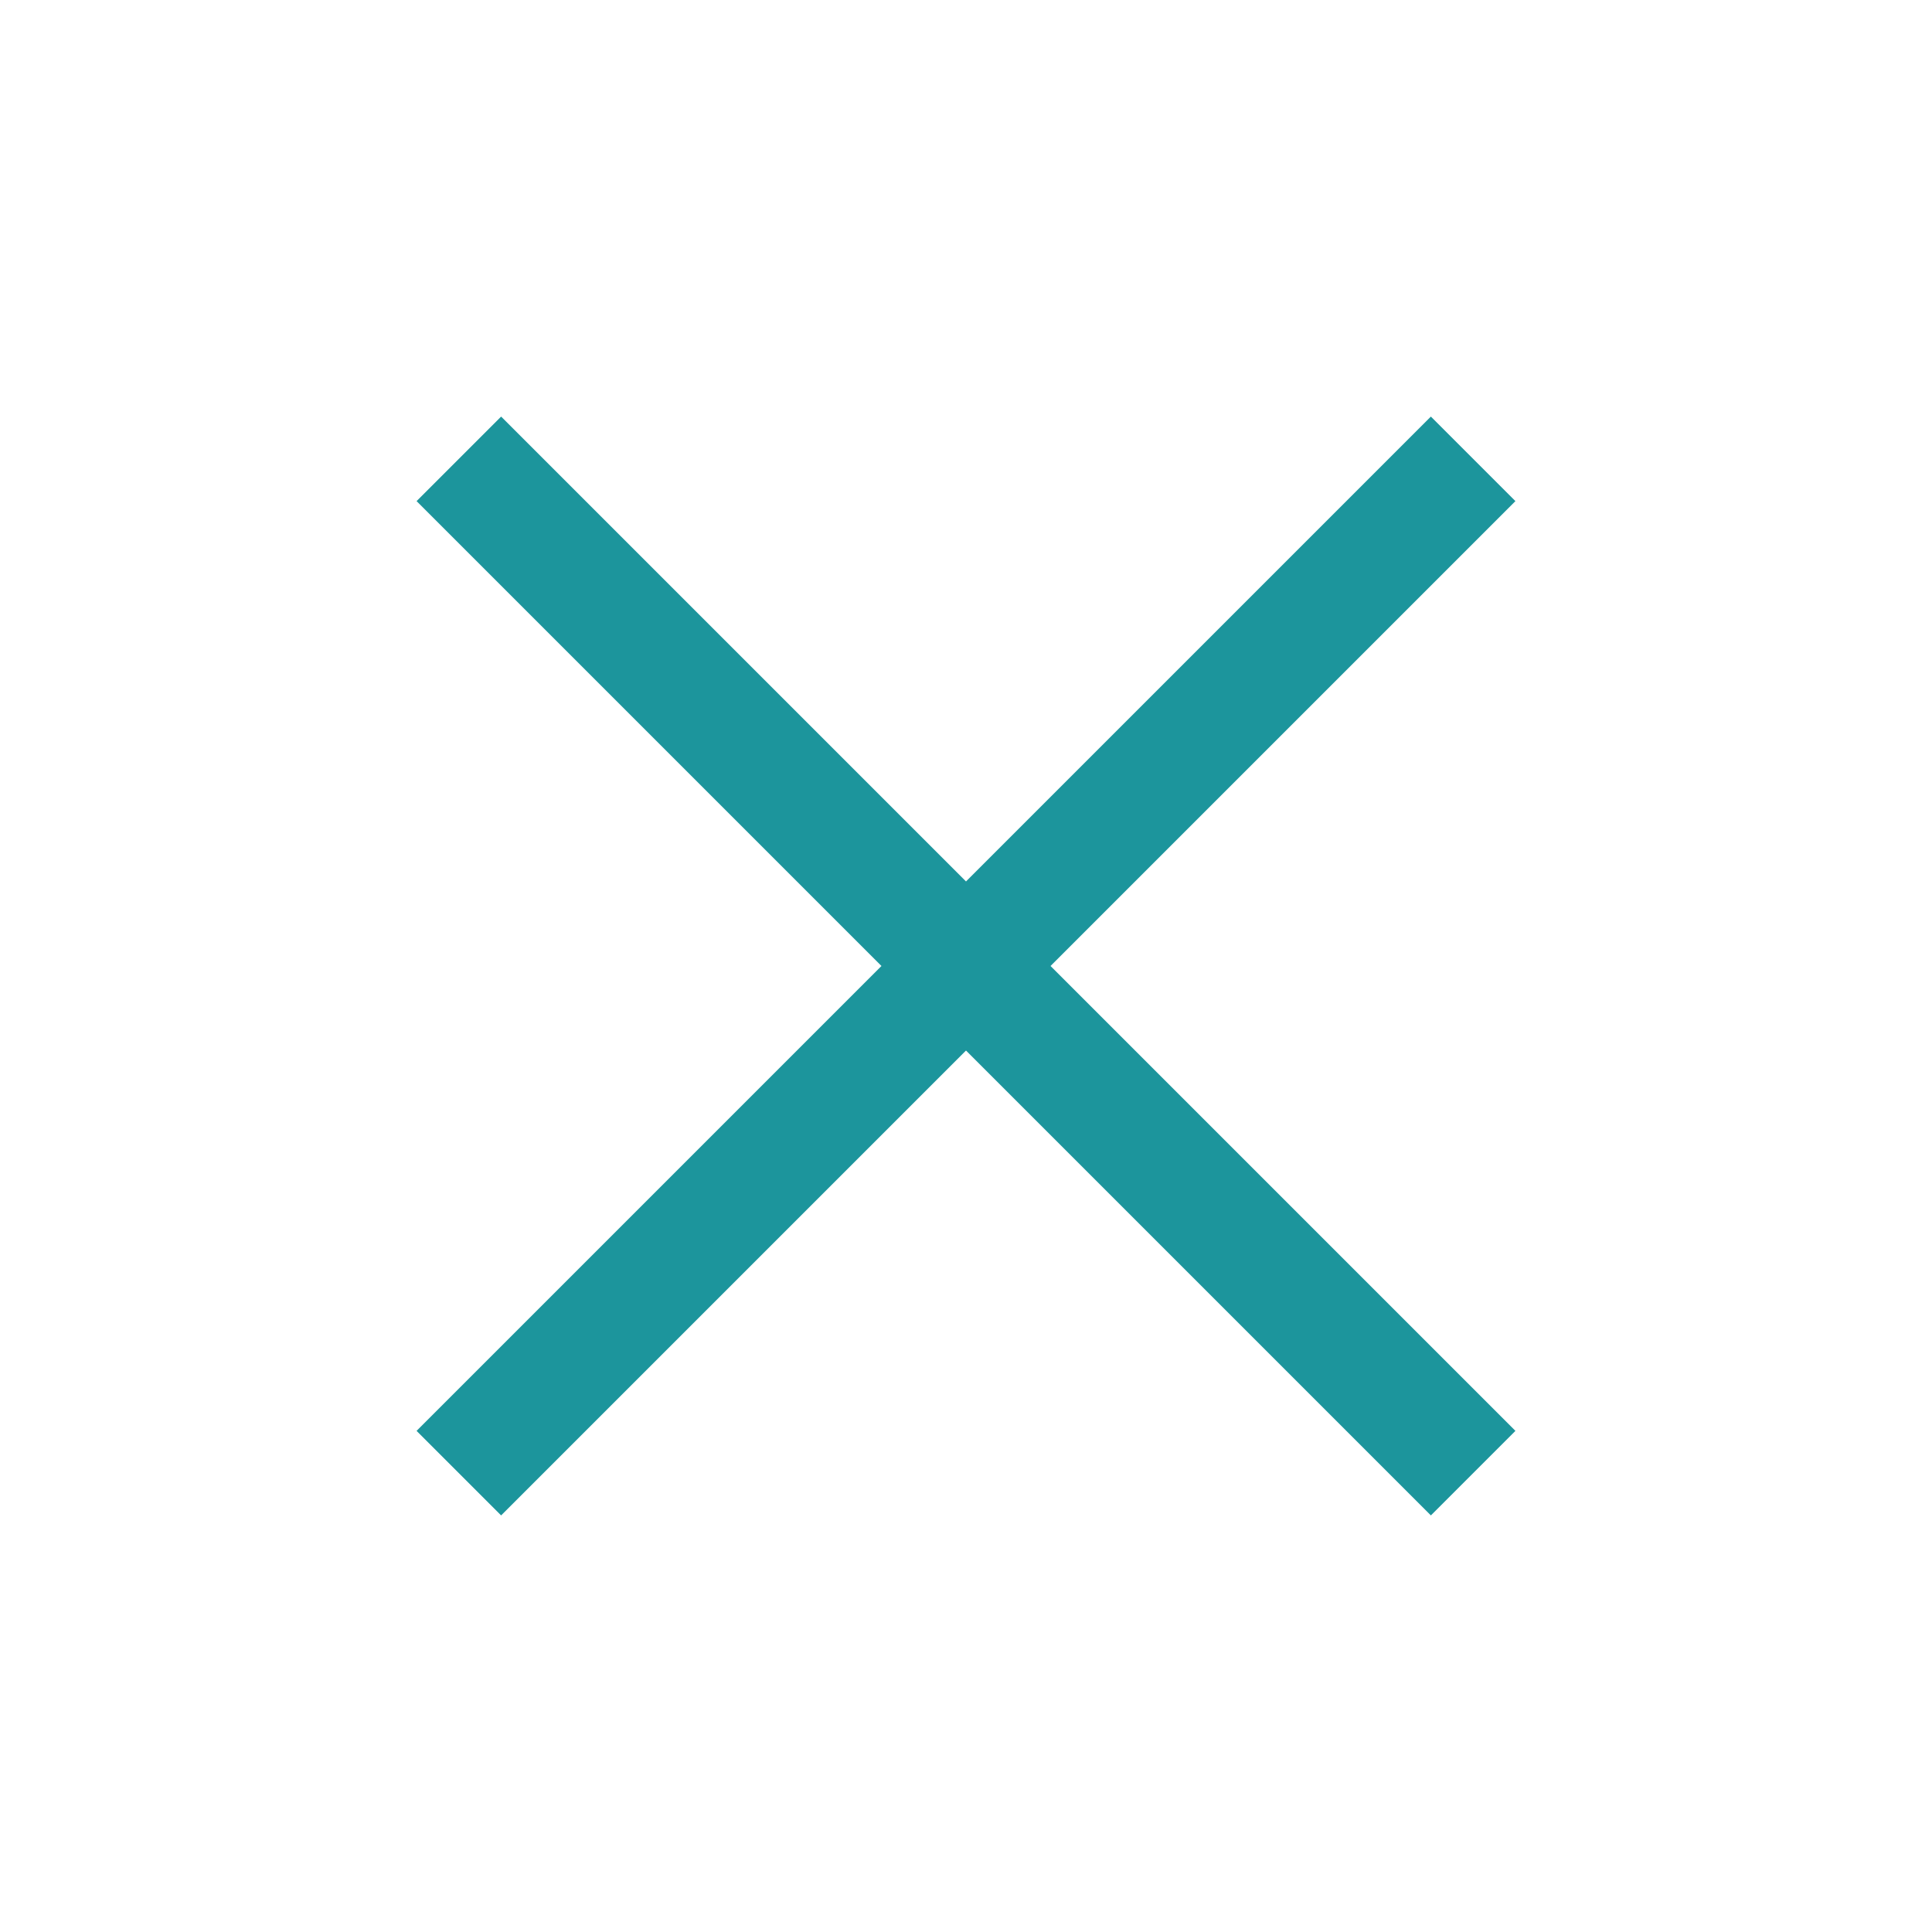
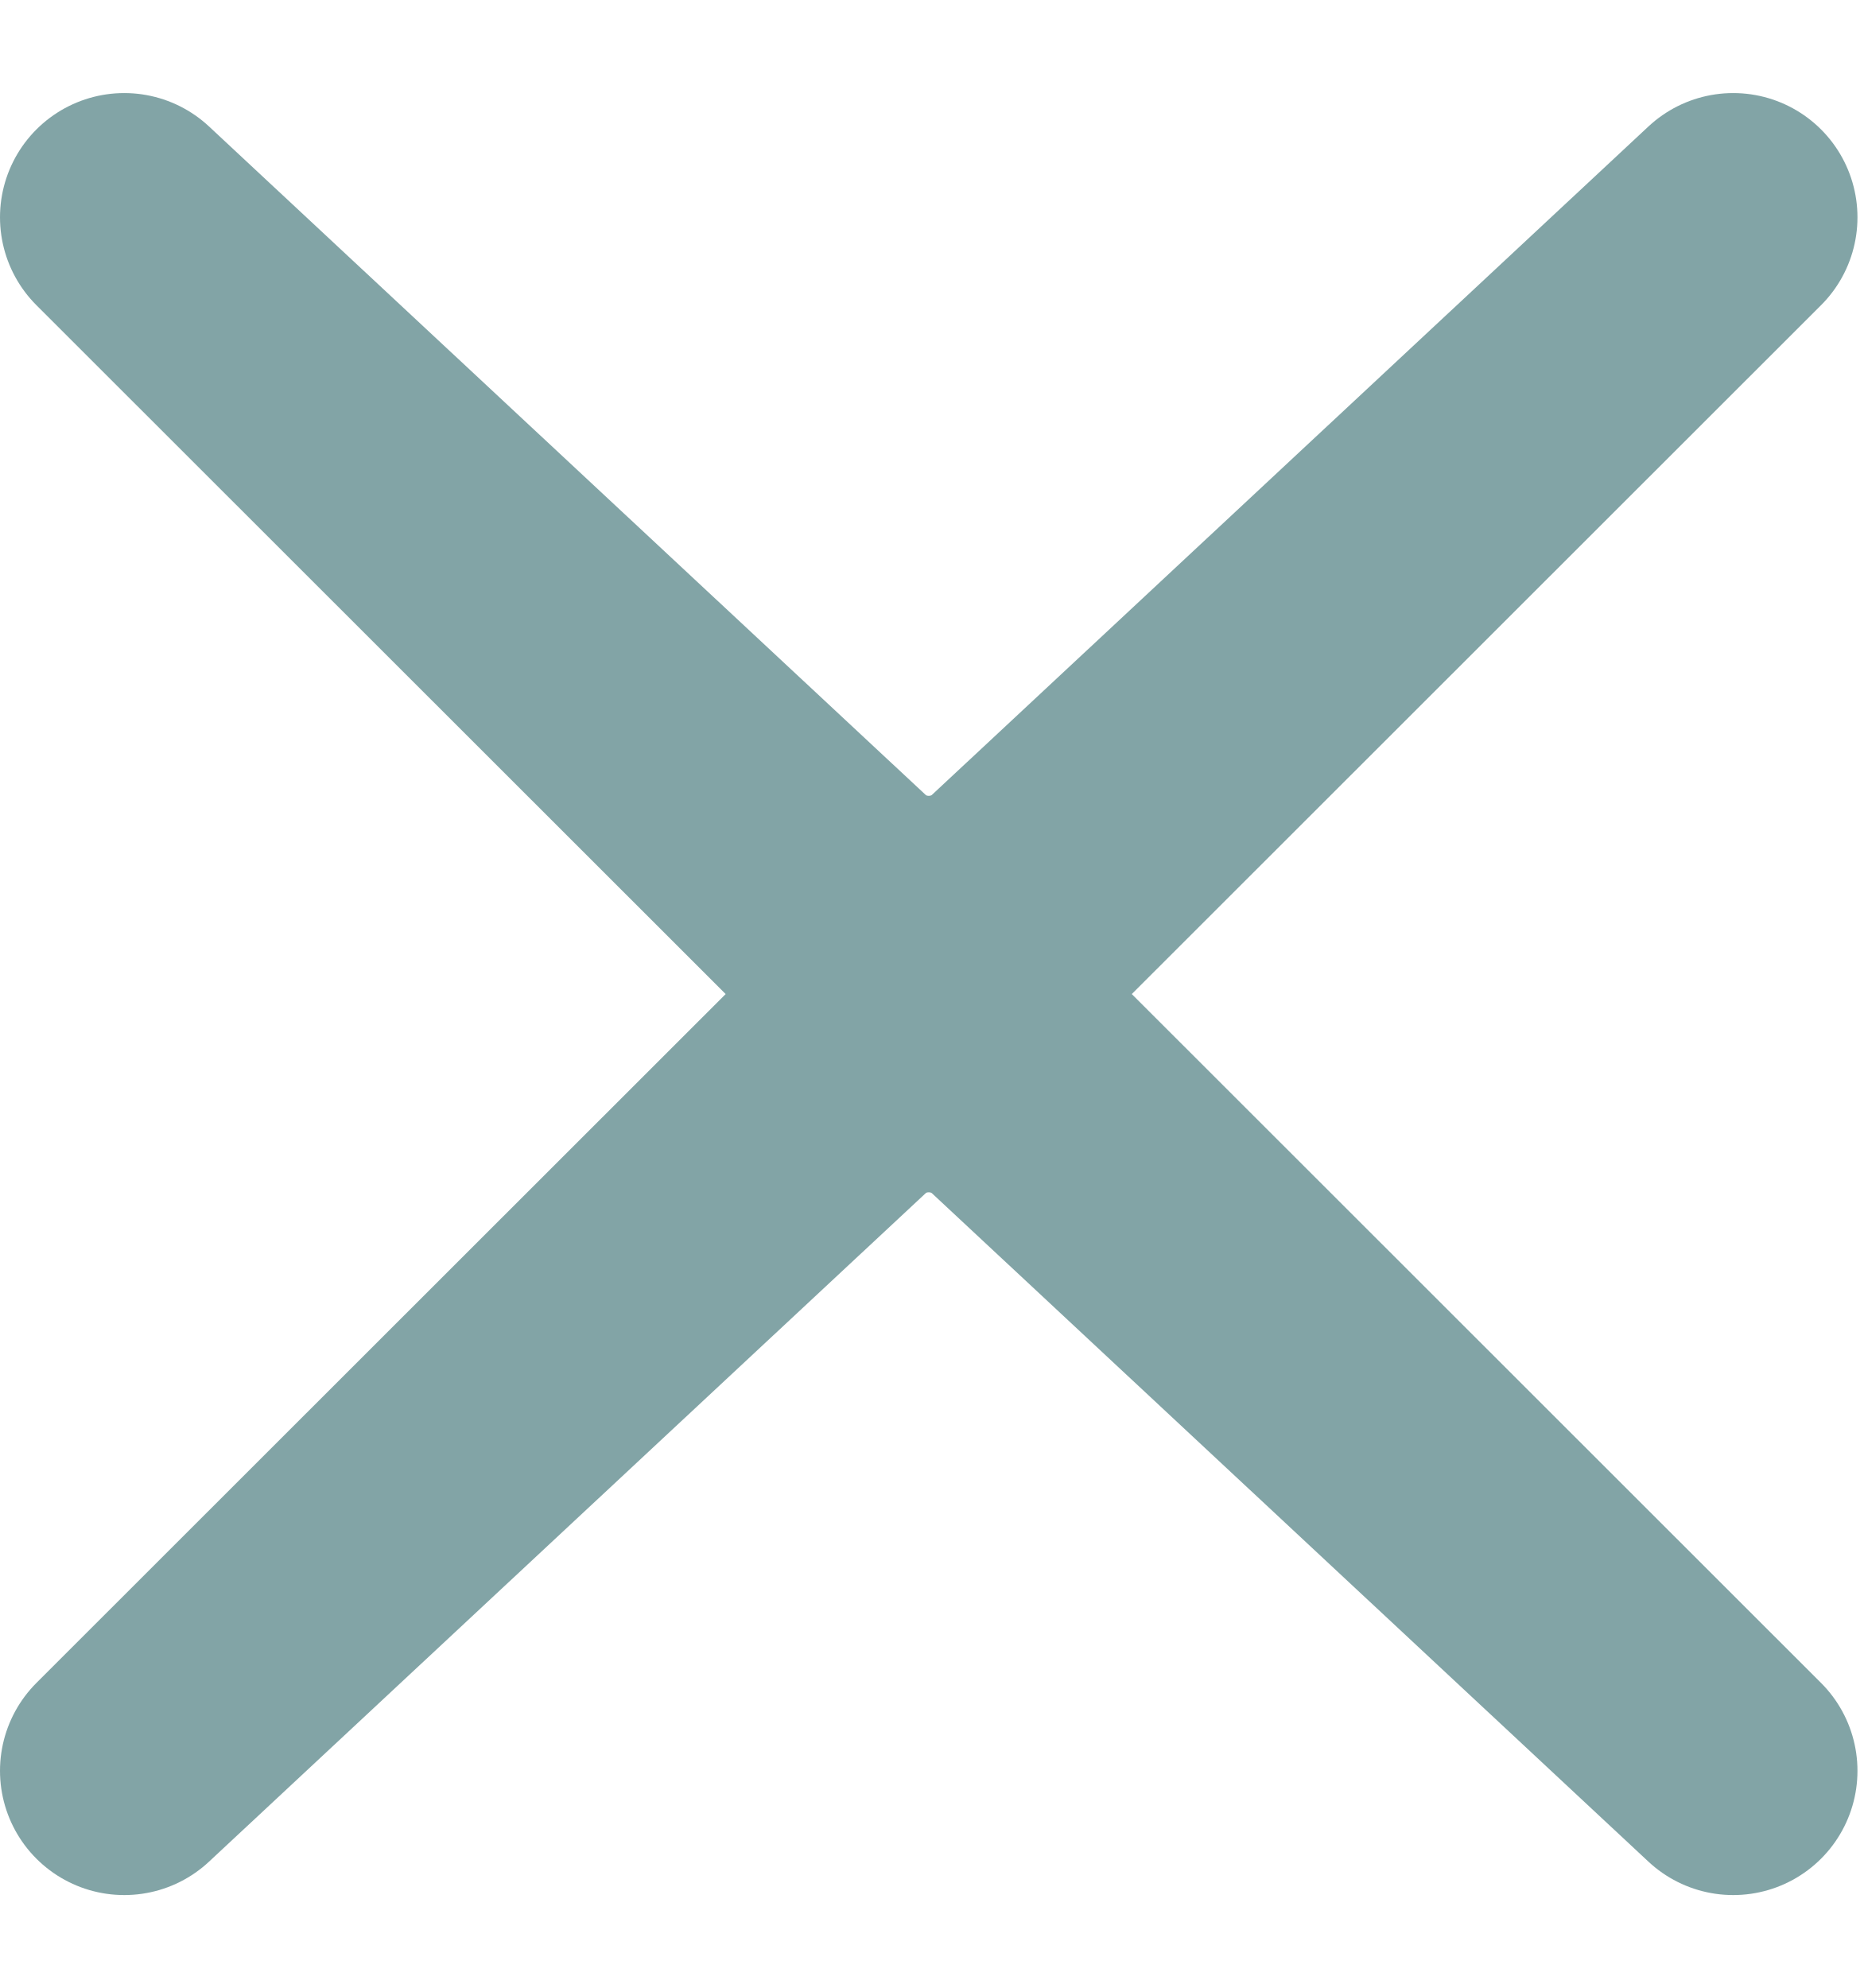
- <svg xmlns="http://www.w3.org/2000/svg" width="29" height="29" viewBox="0 0 29 29" fill="none">
-   <path d="M7.522 22.747L6.253 21.478L13.231 14.5L6.253 7.522L7.522 6.253L14.5 13.231L21.478 6.253L22.747 7.522L15.769 14.5L22.747 21.478L21.478 22.747L14.5 15.769L7.522 22.747Z" fill="#1C959C" />
+ <svg xmlns="http://www.w3.org/2000/svg" width="15" height="16" viewBox="0 0 15 16" fill="none">
+   <path d="M1 1.749L6.768 7.129C7.162 7.497 7.787 7.497 8.182 7.129L13.949 1.749L8.377 7.318C7.996 7.699 7.996 8.302 8.377 8.683L13.949 14.252L8.182 8.872C7.787 8.504 7.162 8.504 6.768 8.872L1 14.252L6.572 8.683C6.953 8.302 6.953 7.699 6.572 7.318L1 1.749Z" stroke="#074B4F" stroke-opacity="0.5" stroke-width="2" stroke-linejoin="round" />
</svg>
